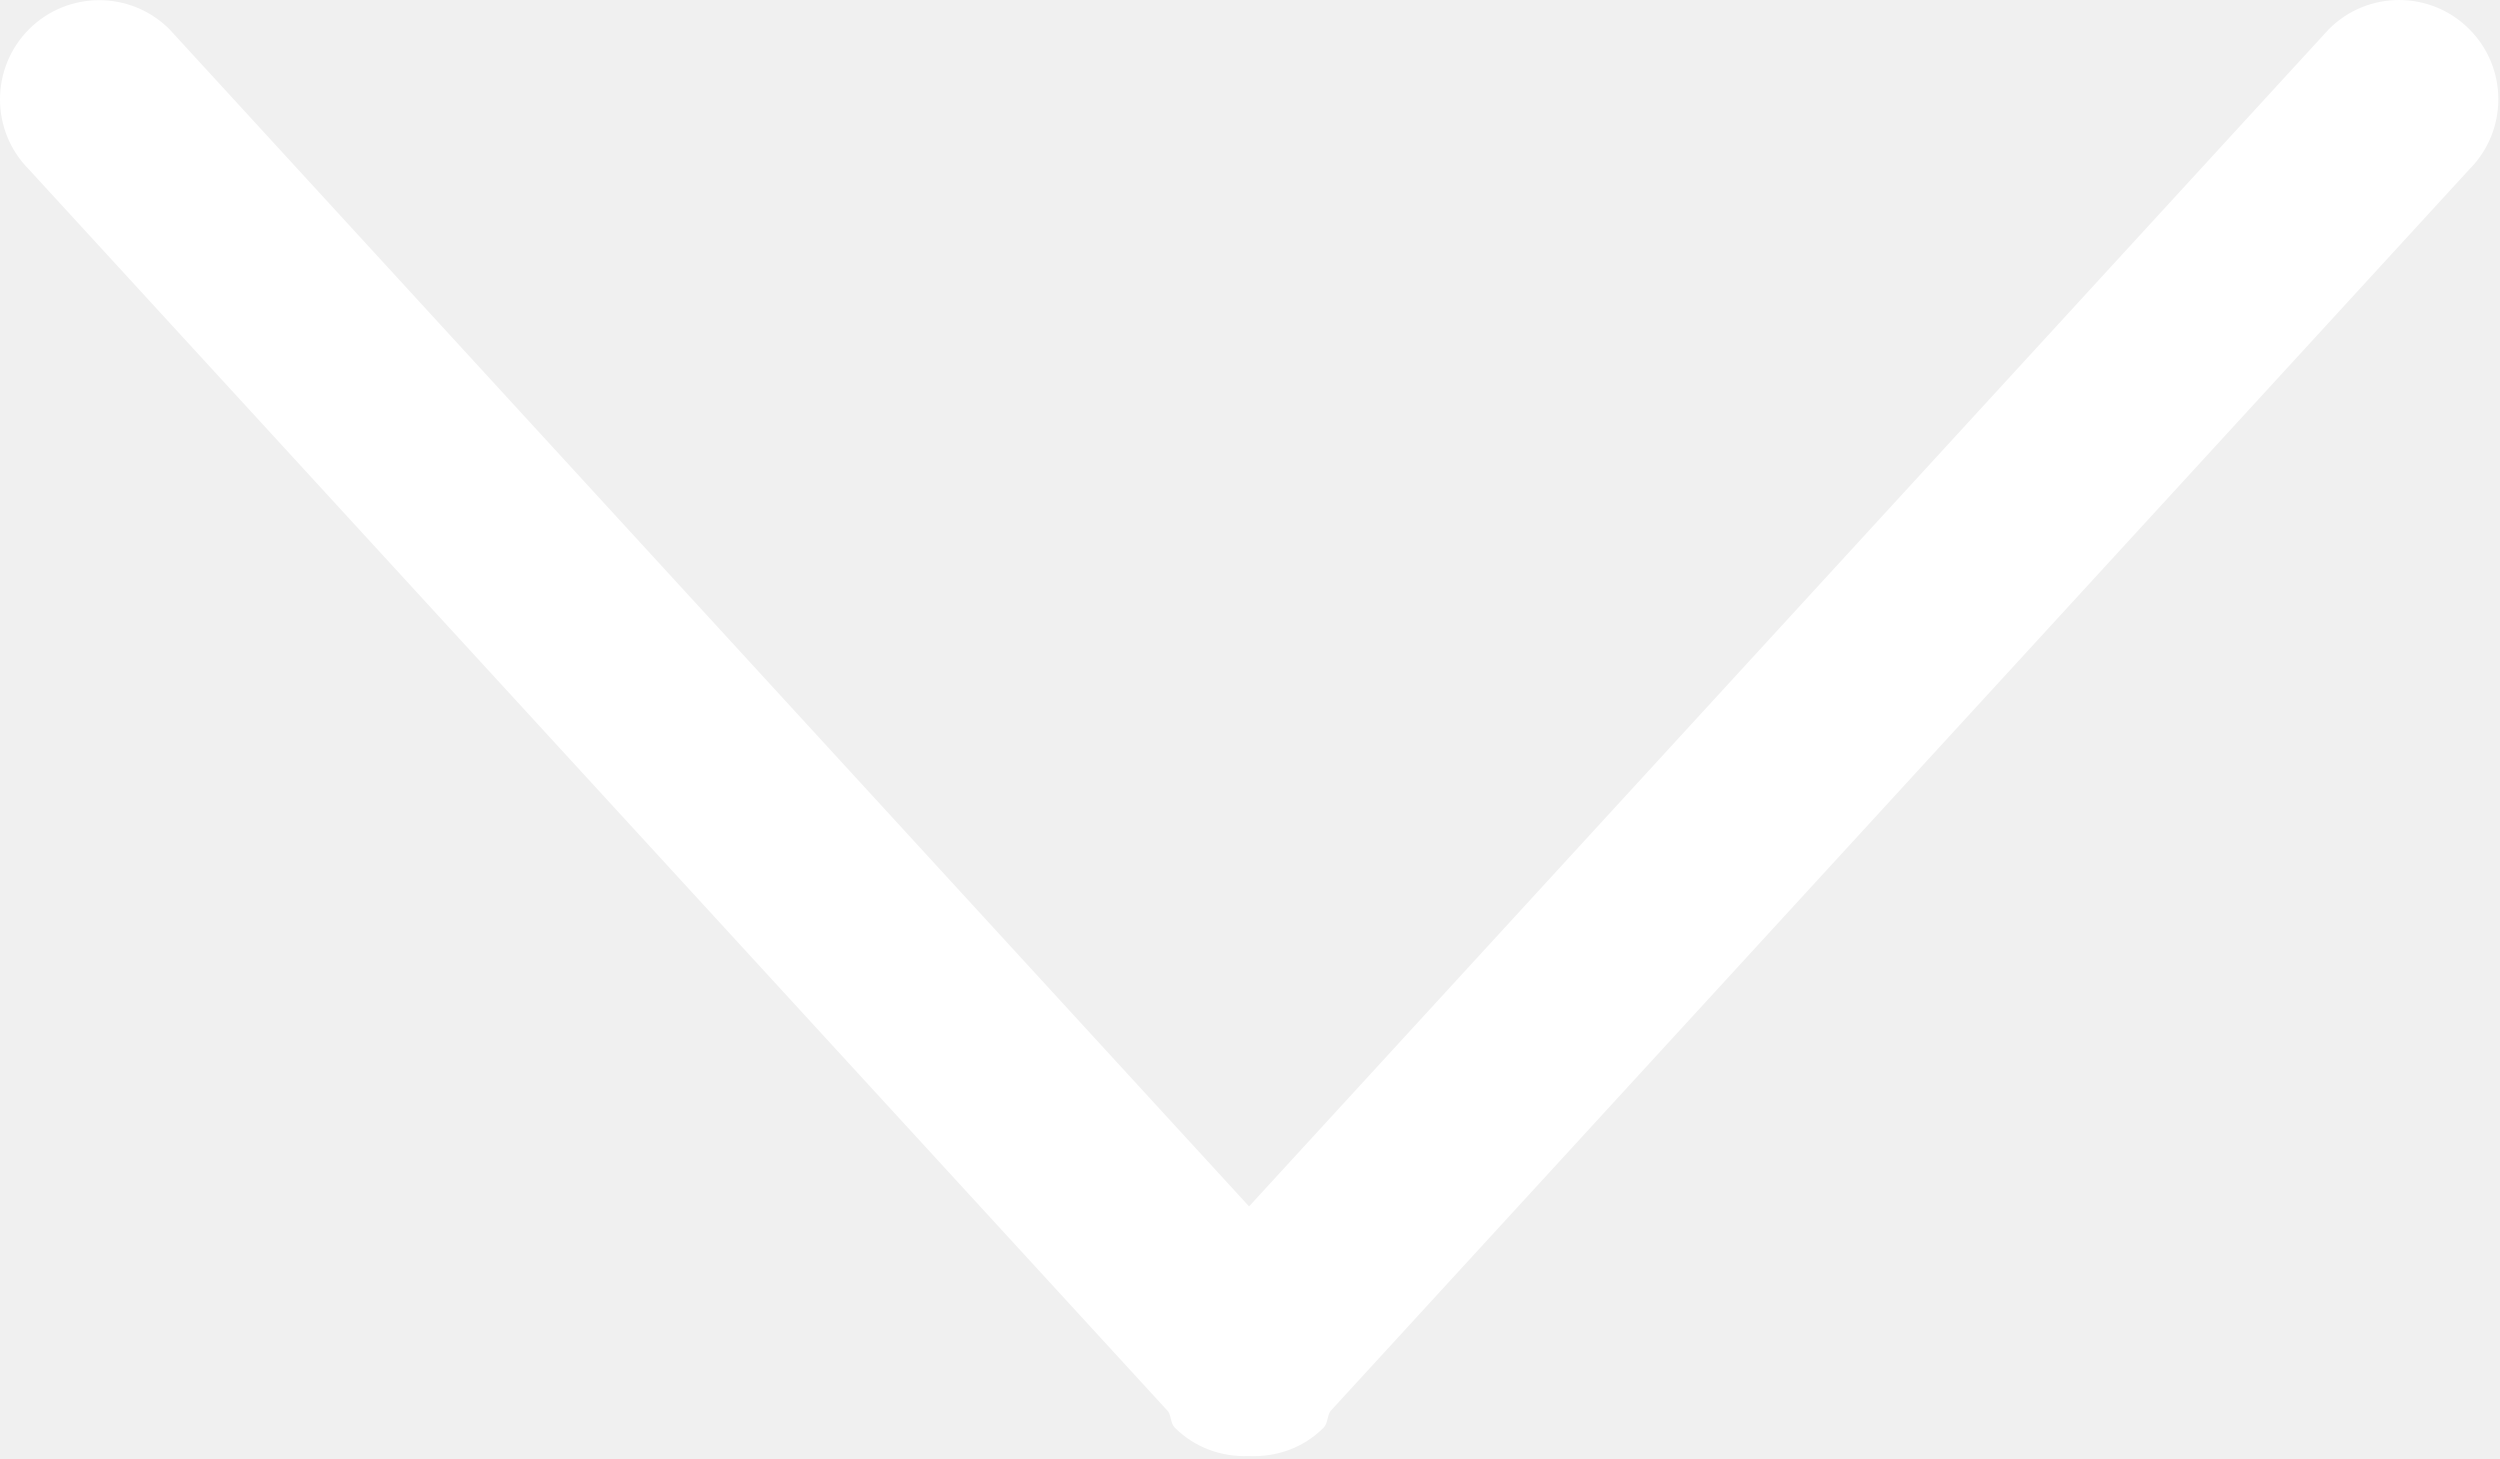
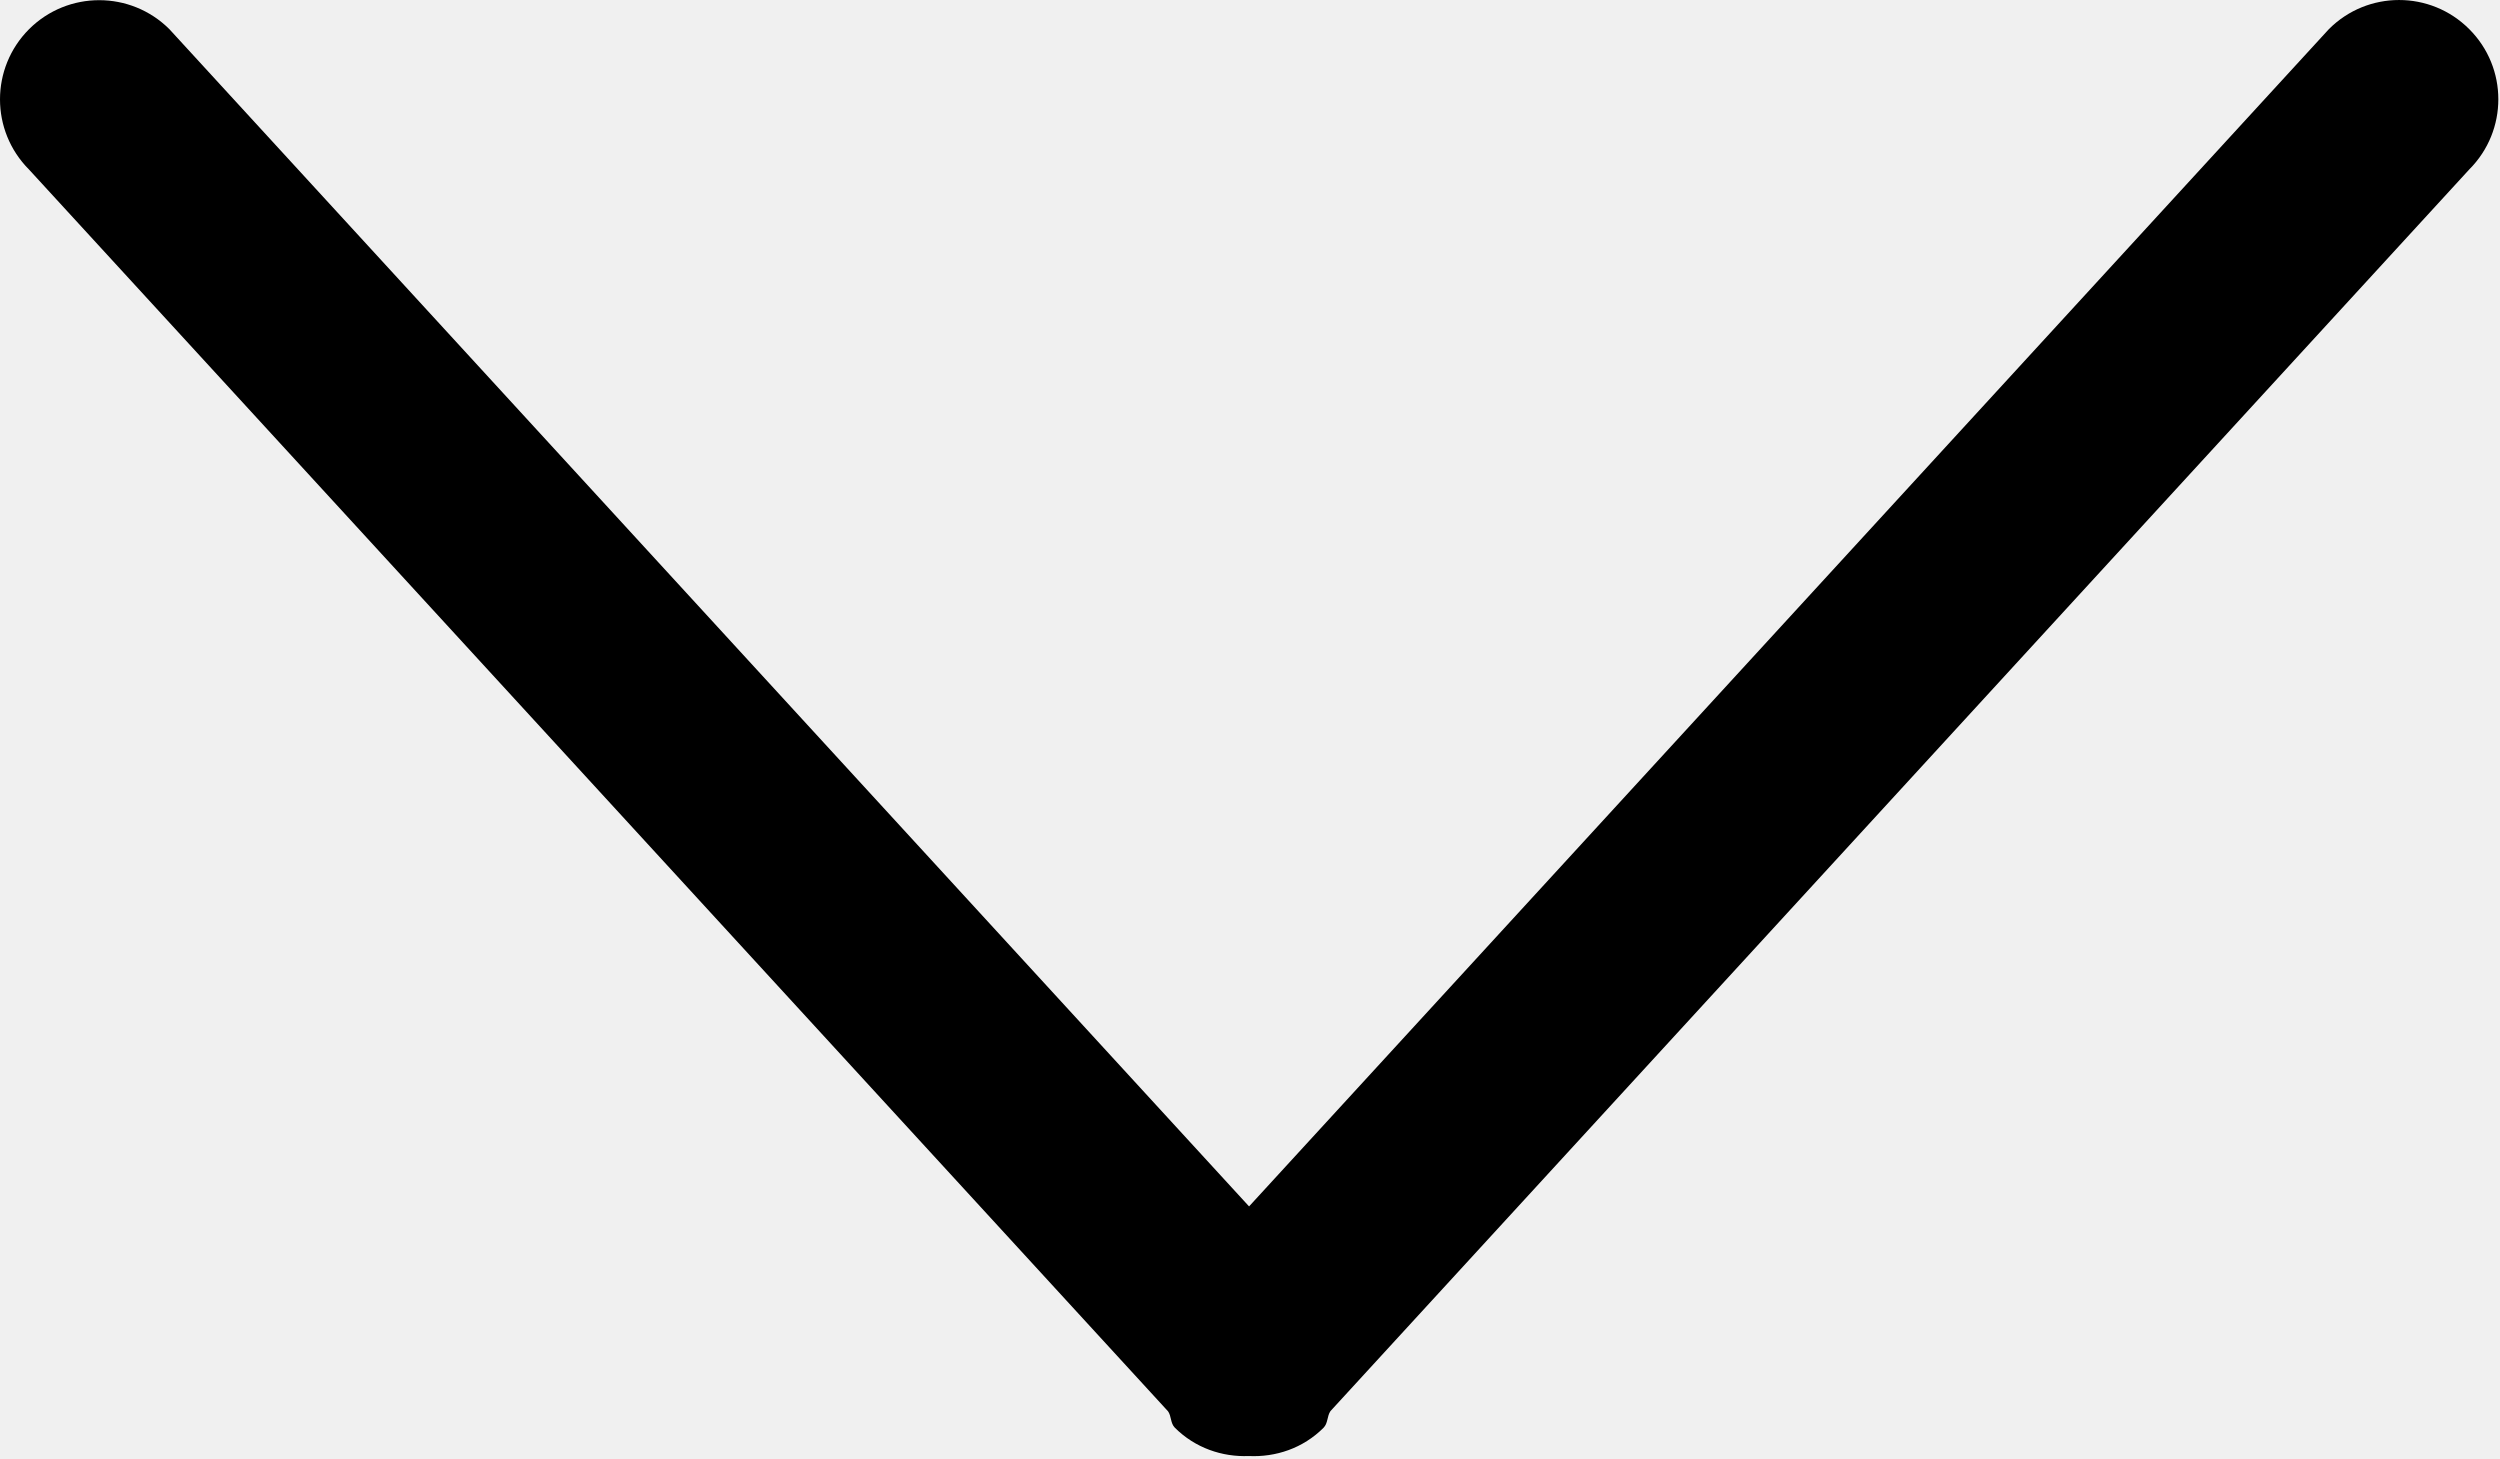
<svg xmlns="http://www.w3.org/2000/svg" width="48px" height="28px" viewBox="0 0 48 28" version="1.1">
  <defs />
  <g id="Page-1" stroke="none" stroke-width="1" fill="none" fill-rule="evenodd">
-     <path d="M47.411,3.252 L25.545,27.093 C25.477,27.192 25.5,27.323 25.412,27.413 C25.017,27.808 24.494,27.98 23.977,27.956 C23.465,27.976 22.949,27.802 22.557,27.412 C22.47,27.323 22.494,27.195 22.427,27.098 L0.558,3.256 C-0.186,2.51 -0.186,1.306 0.558,0.56 C1.302,-0.182 2.507,-0.182 3.252,0.56 L23.982,23.163 L44.715,0.559 C45.459,-0.186 46.665,-0.186 47.409,0.559 C48.154,1.302 48.154,2.507 47.411,3.252 L47.411,3.252 Z" id="Shape" fill="#FFFFFF" />
+     <path d="M47.411,3.252 L25.545,27.093 C25.477,27.192 25.5,27.323 25.412,27.413 C25.017,27.808 24.494,27.98 23.977,27.956 C23.465,27.976 22.949,27.802 22.557,27.412 C22.47,27.323 22.494,27.195 22.427,27.098 L0.558,3.256 C-0.186,2.51 -0.186,1.306 0.558,0.56 C1.302,-0.182 2.507,-0.182 3.252,0.56 L23.982,23.163 L44.715,0.559 C45.459,-0.186 46.665,-0.186 47.409,0.559 C48.154,1.302 48.154,2.507 47.411,3.252 L47.411,3.252 Z" id="Shape" fill="#000000" />
  </g>
</svg>
